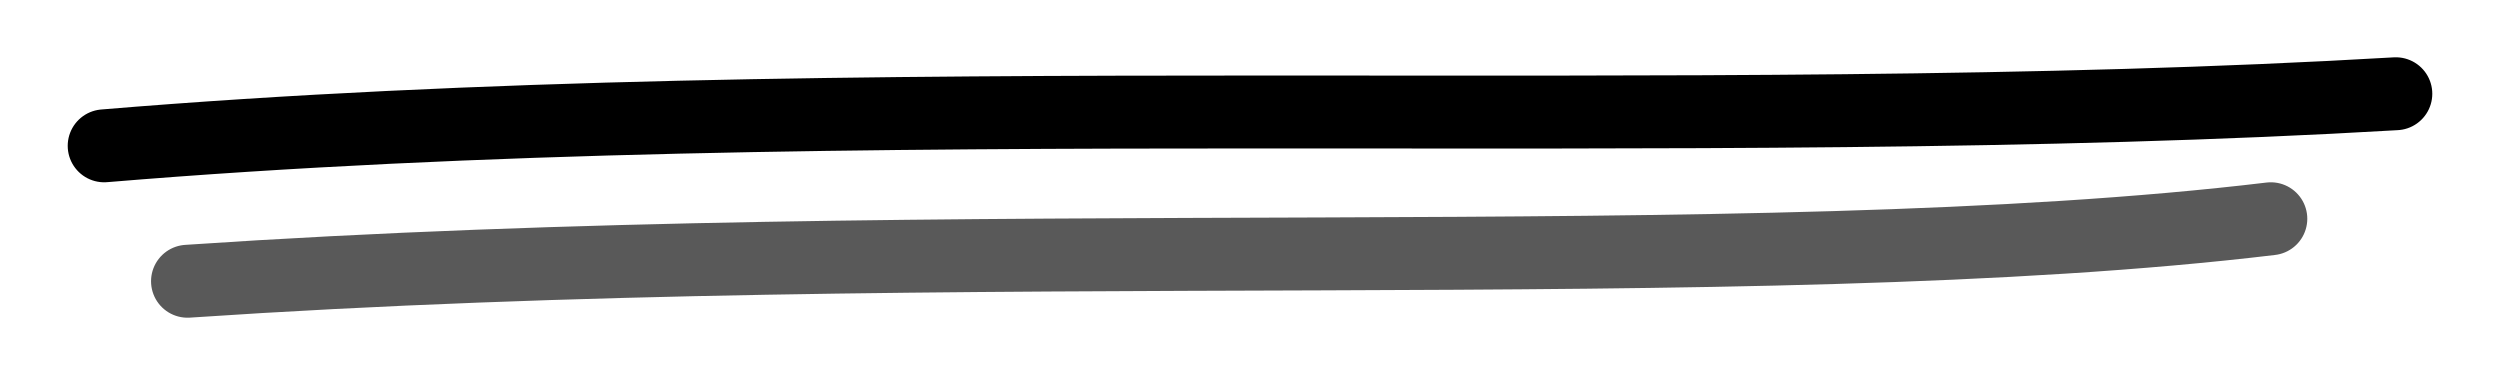
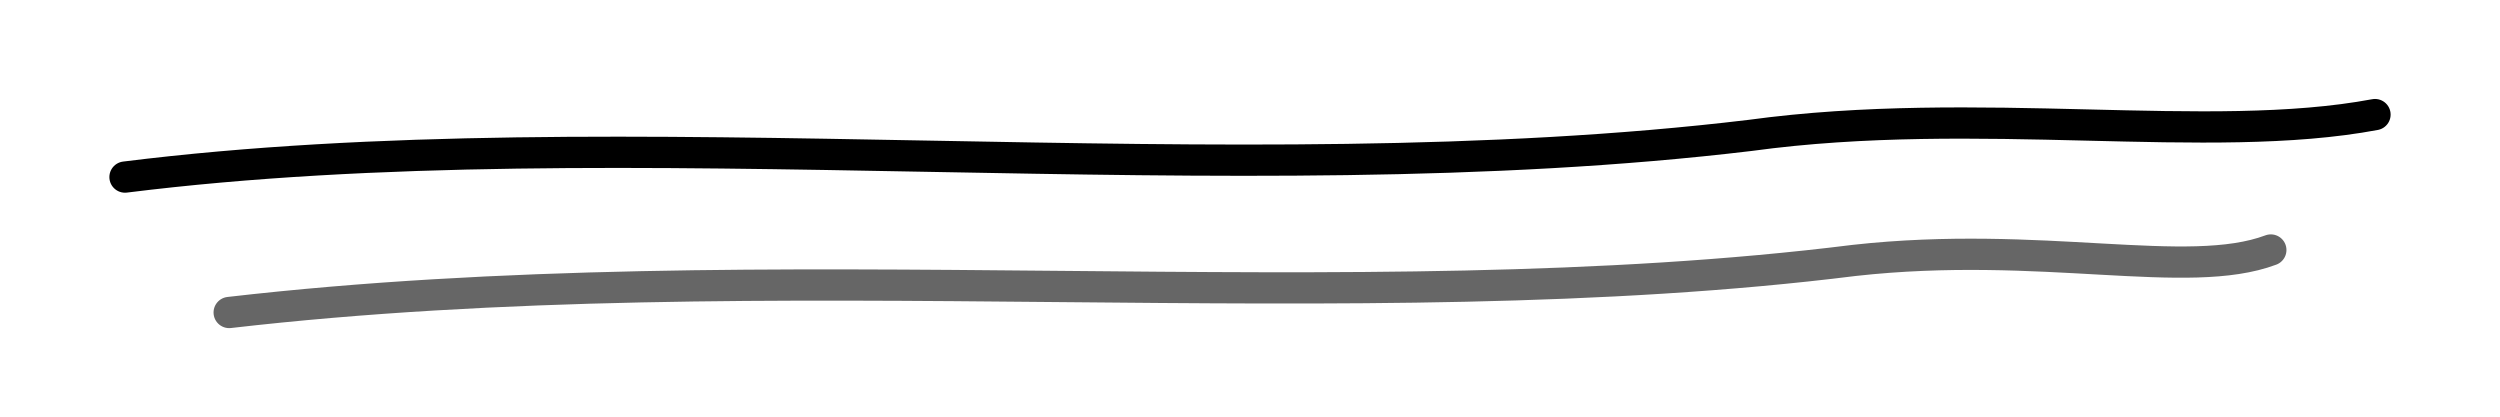
- <svg xmlns="http://www.w3.org/2000/svg" viewBox="0 0 240 36" fill="none" stroke="currentColor" stroke-width="7" stroke-linecap="round">
-   <path d="M 10 14 C 82 8, 162 13, 230 9" />
-   <path d="M 18 27 C 92 22, 168 27, 218 21" opacity="0.65" />
+ <svg xmlns="http://www.w3.org/2000/svg" viewBox="0 0 240 40" fill="none" stroke="currentColor" stroke-width="3" stroke-linecap="round">
+   <path vector-effect="non-scaling-stroke" d="M 12 17 C 60 11, 118 19, 168 13 C 190 10, 212 14, 228 11" />
+   <path vector-effect="non-scaling-stroke" d="M 22 30 C 74 24, 130 31, 178 25 C 196 23, 210 27, 218 24" opacity="0.6" />
</svg>
